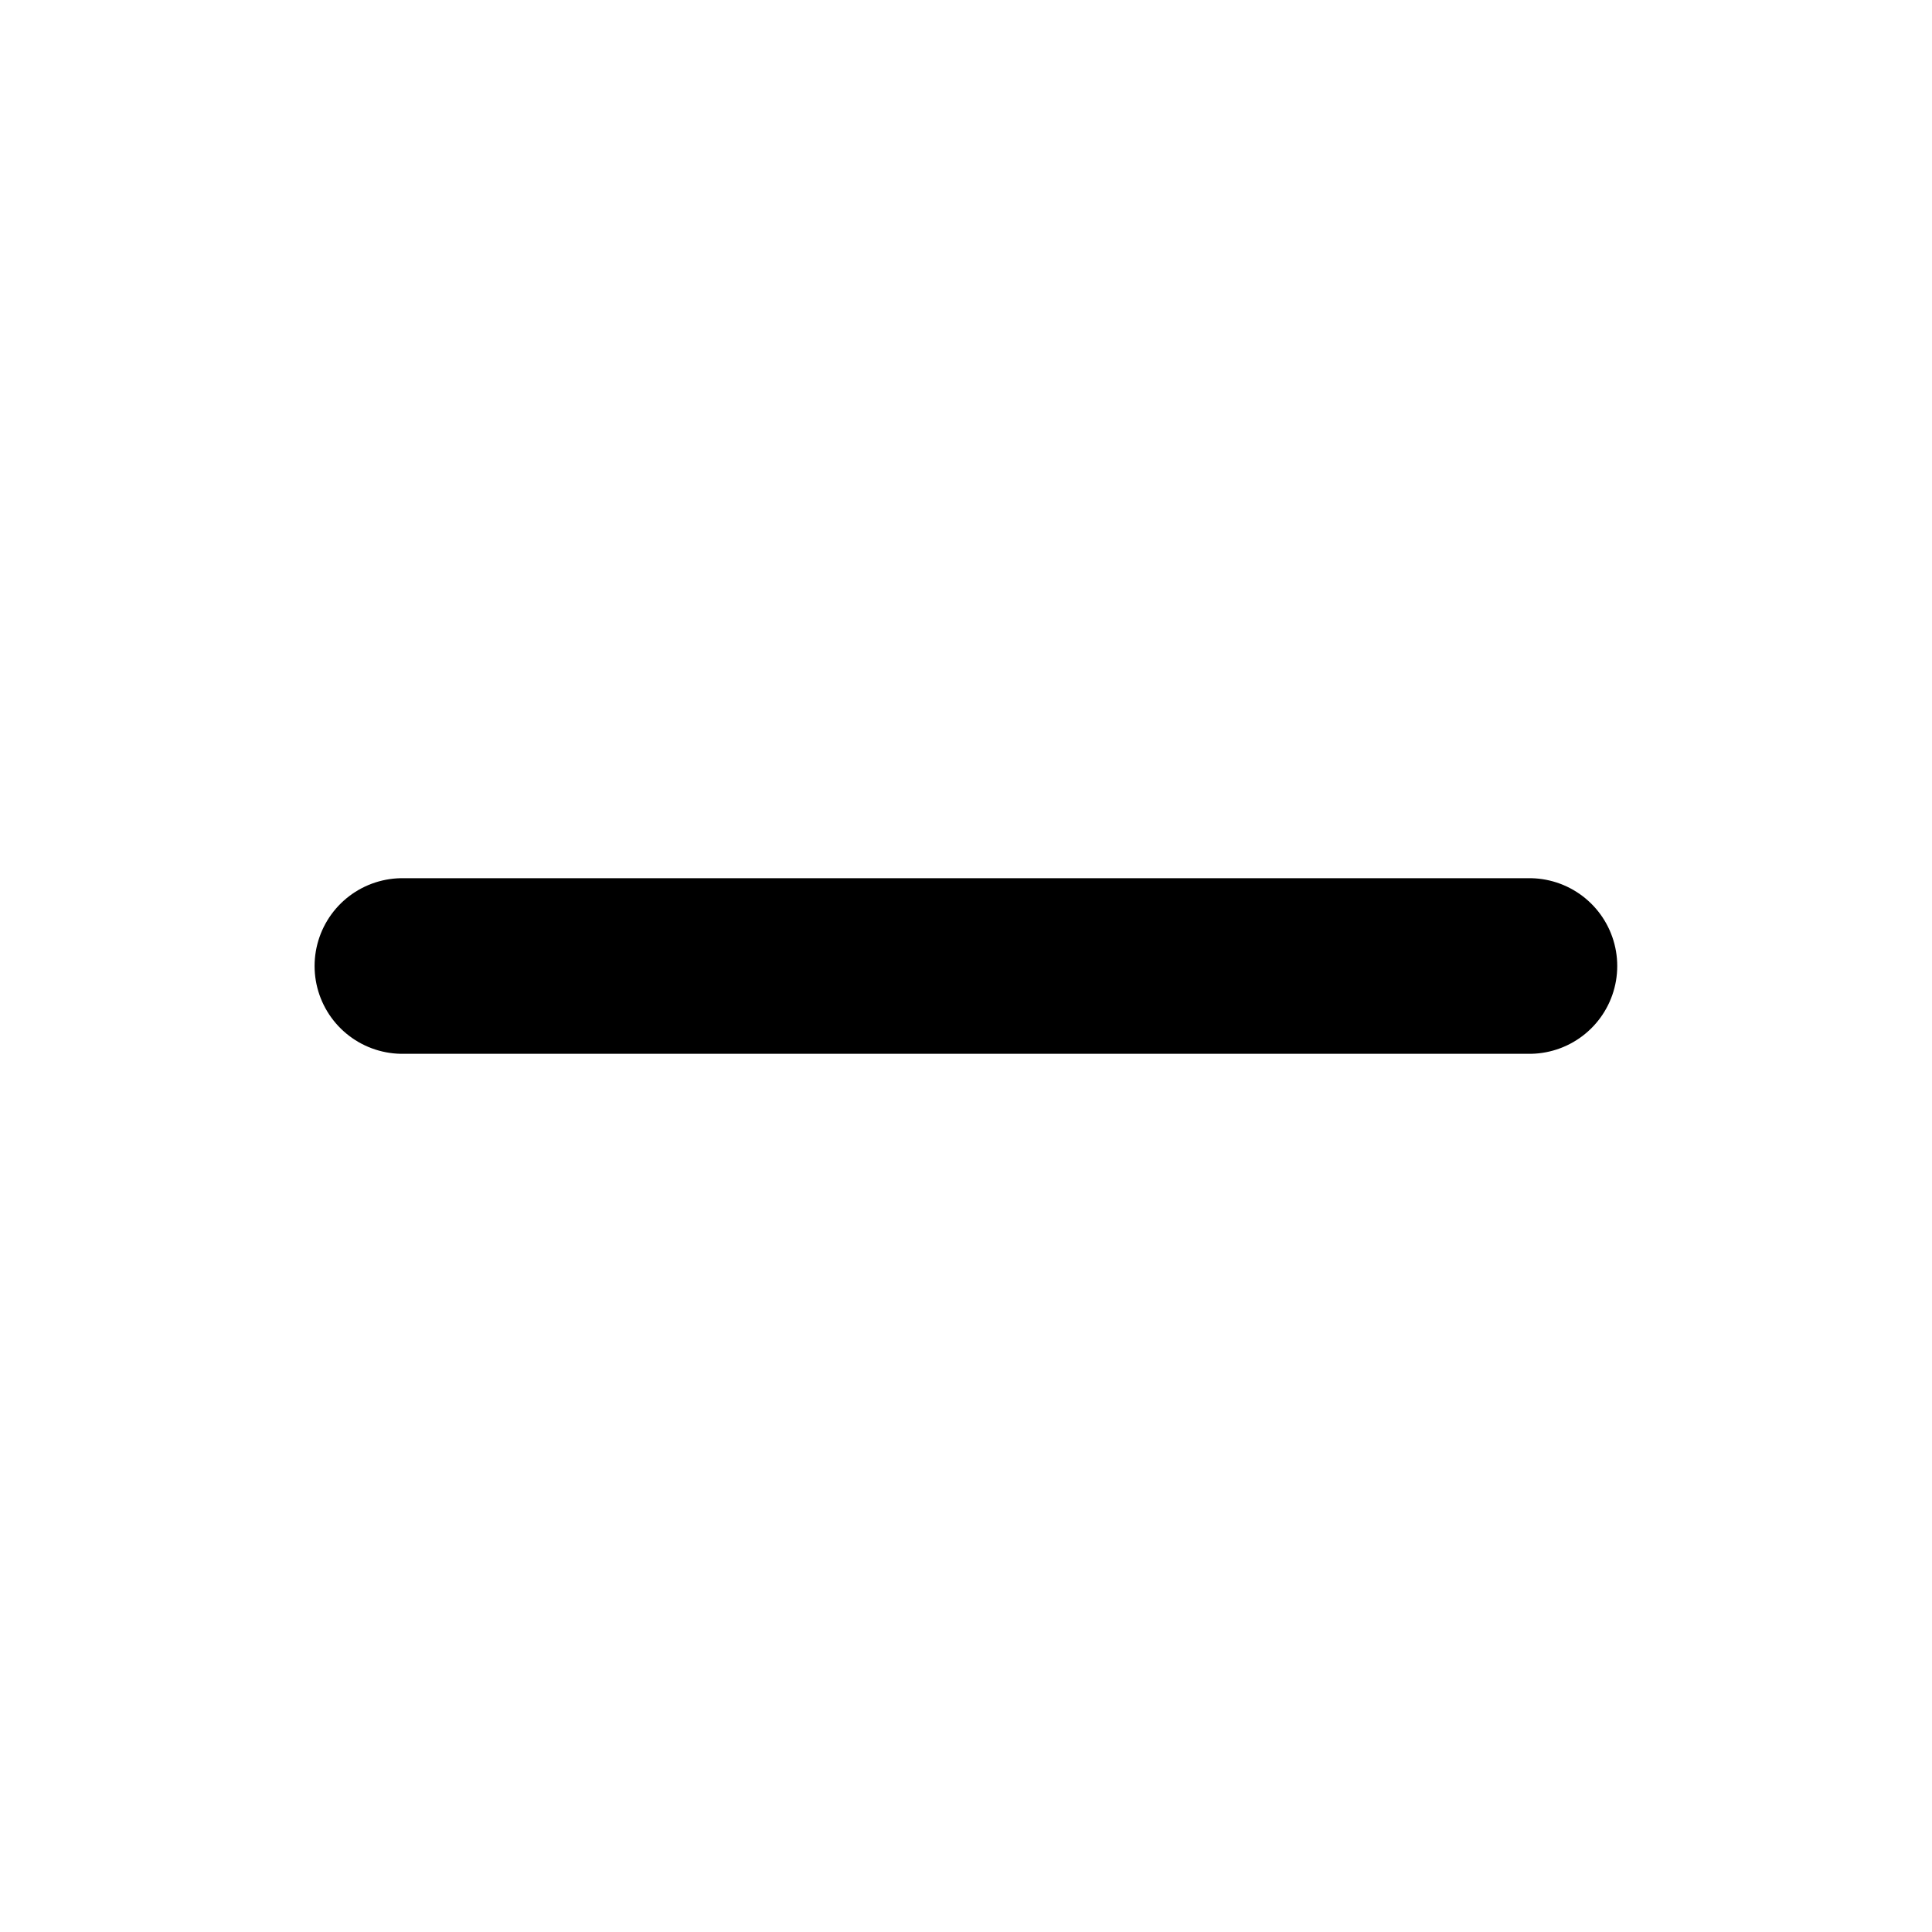
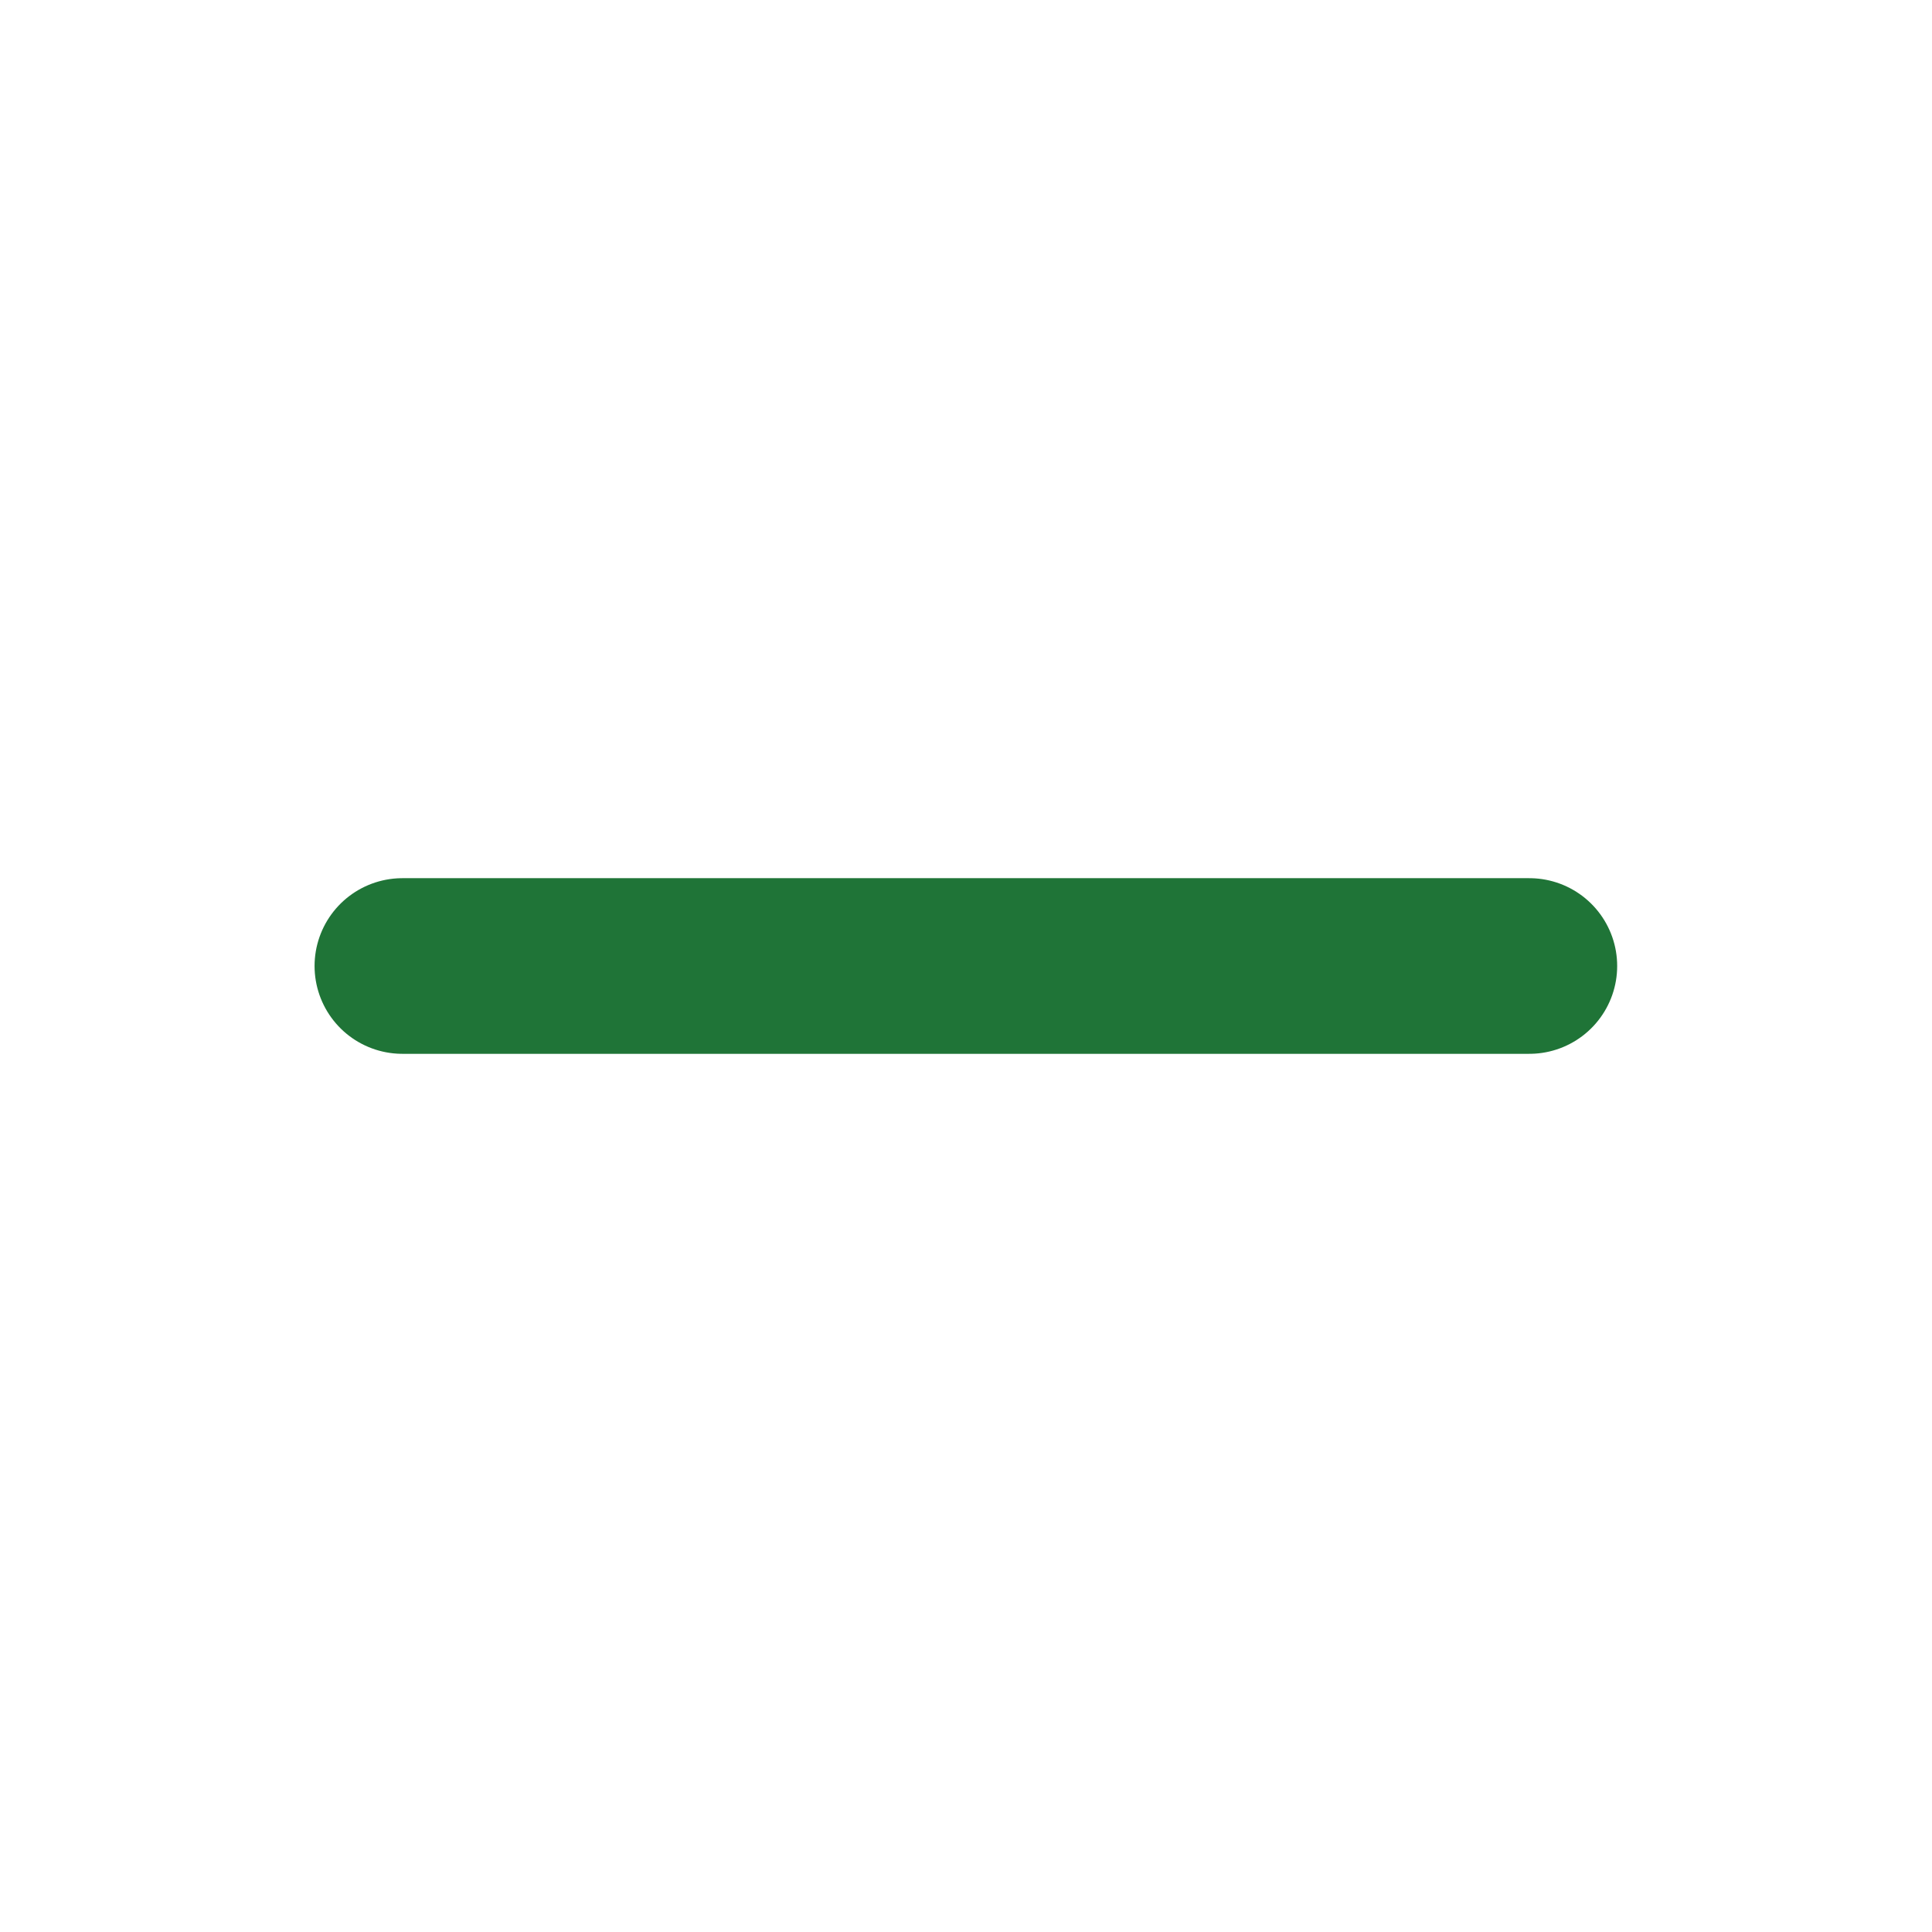
- <svg xmlns="http://www.w3.org/2000/svg" version="1.1" width="32" height="32" viewBox="0 0 32 32">
-   <path fill="none" stroke-linejoin="round" stroke-linecap="round" stroke-miterlimit="4" stroke-width="2.909" stroke="#000" d="M6.665 16l18.667-0" />
+ <svg xmlns="http://www.w3.org/2000/svg" width="22" height="22" viewBox="0 0 22 22" fill="none">
+   <path d="M4.582 11L17.415 11" stroke="#1F7437" stroke-width="2" stroke-linecap="round" stroke-linejoin="round" />
</svg>
